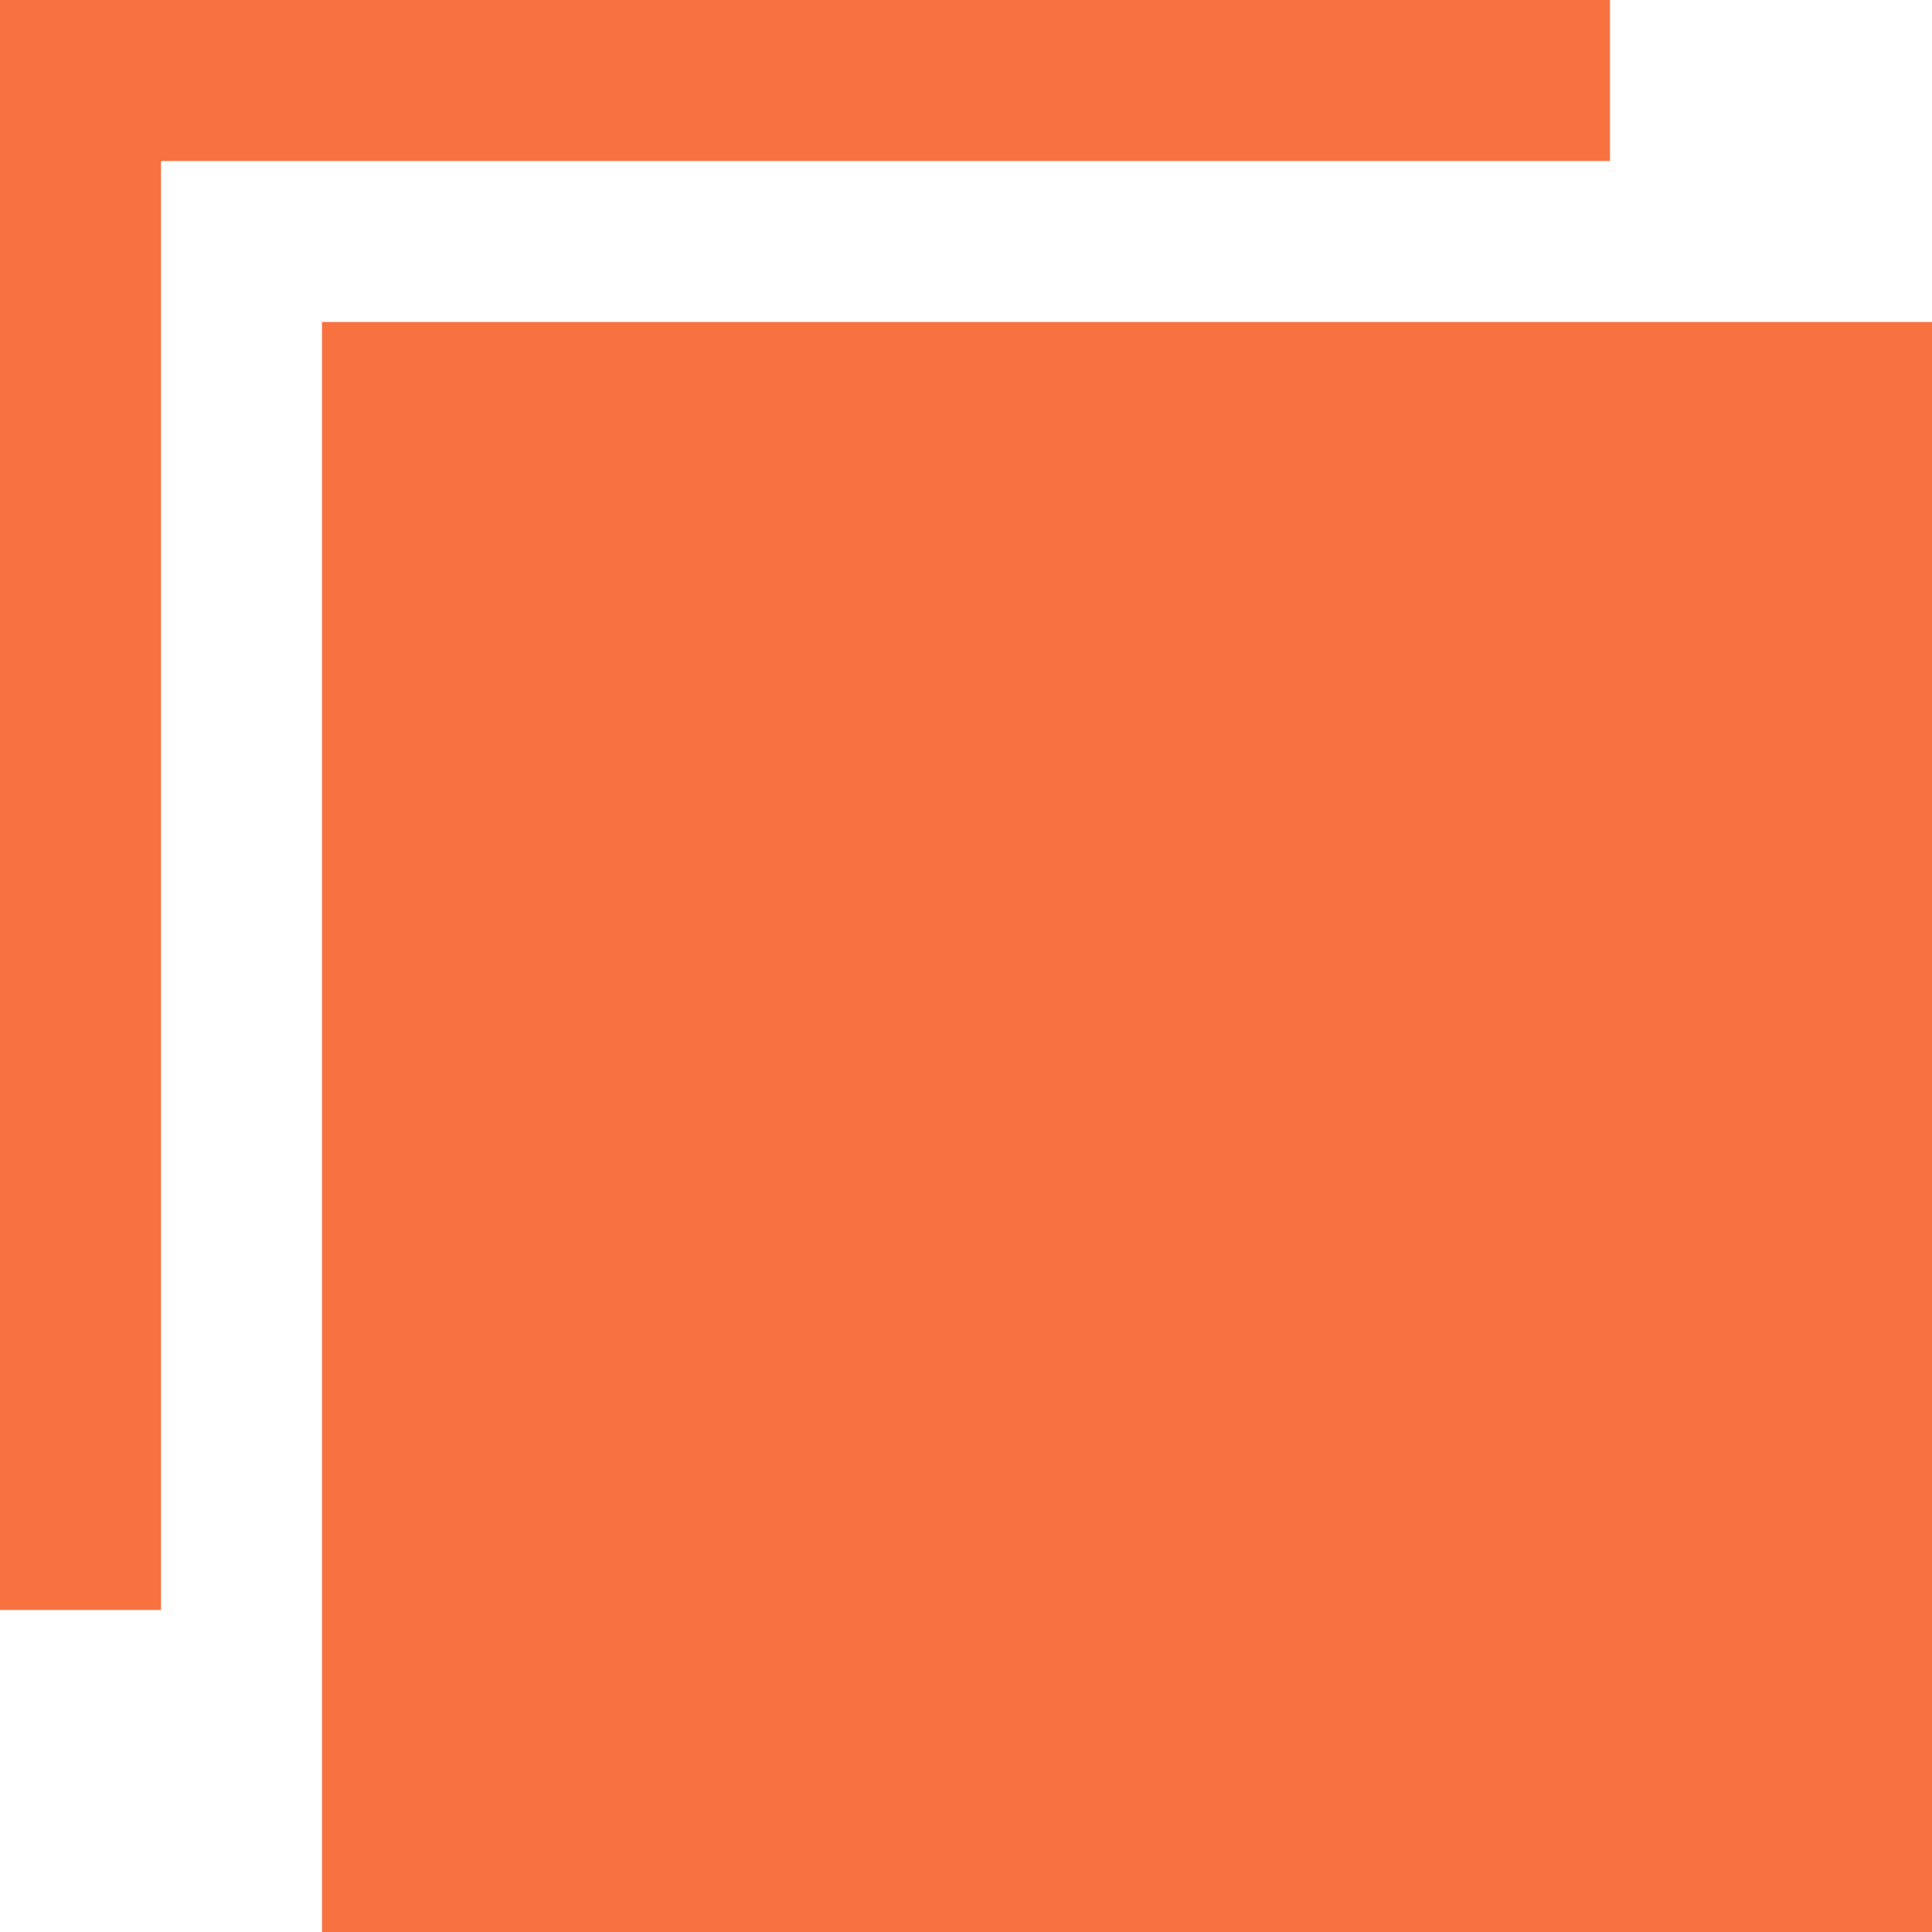
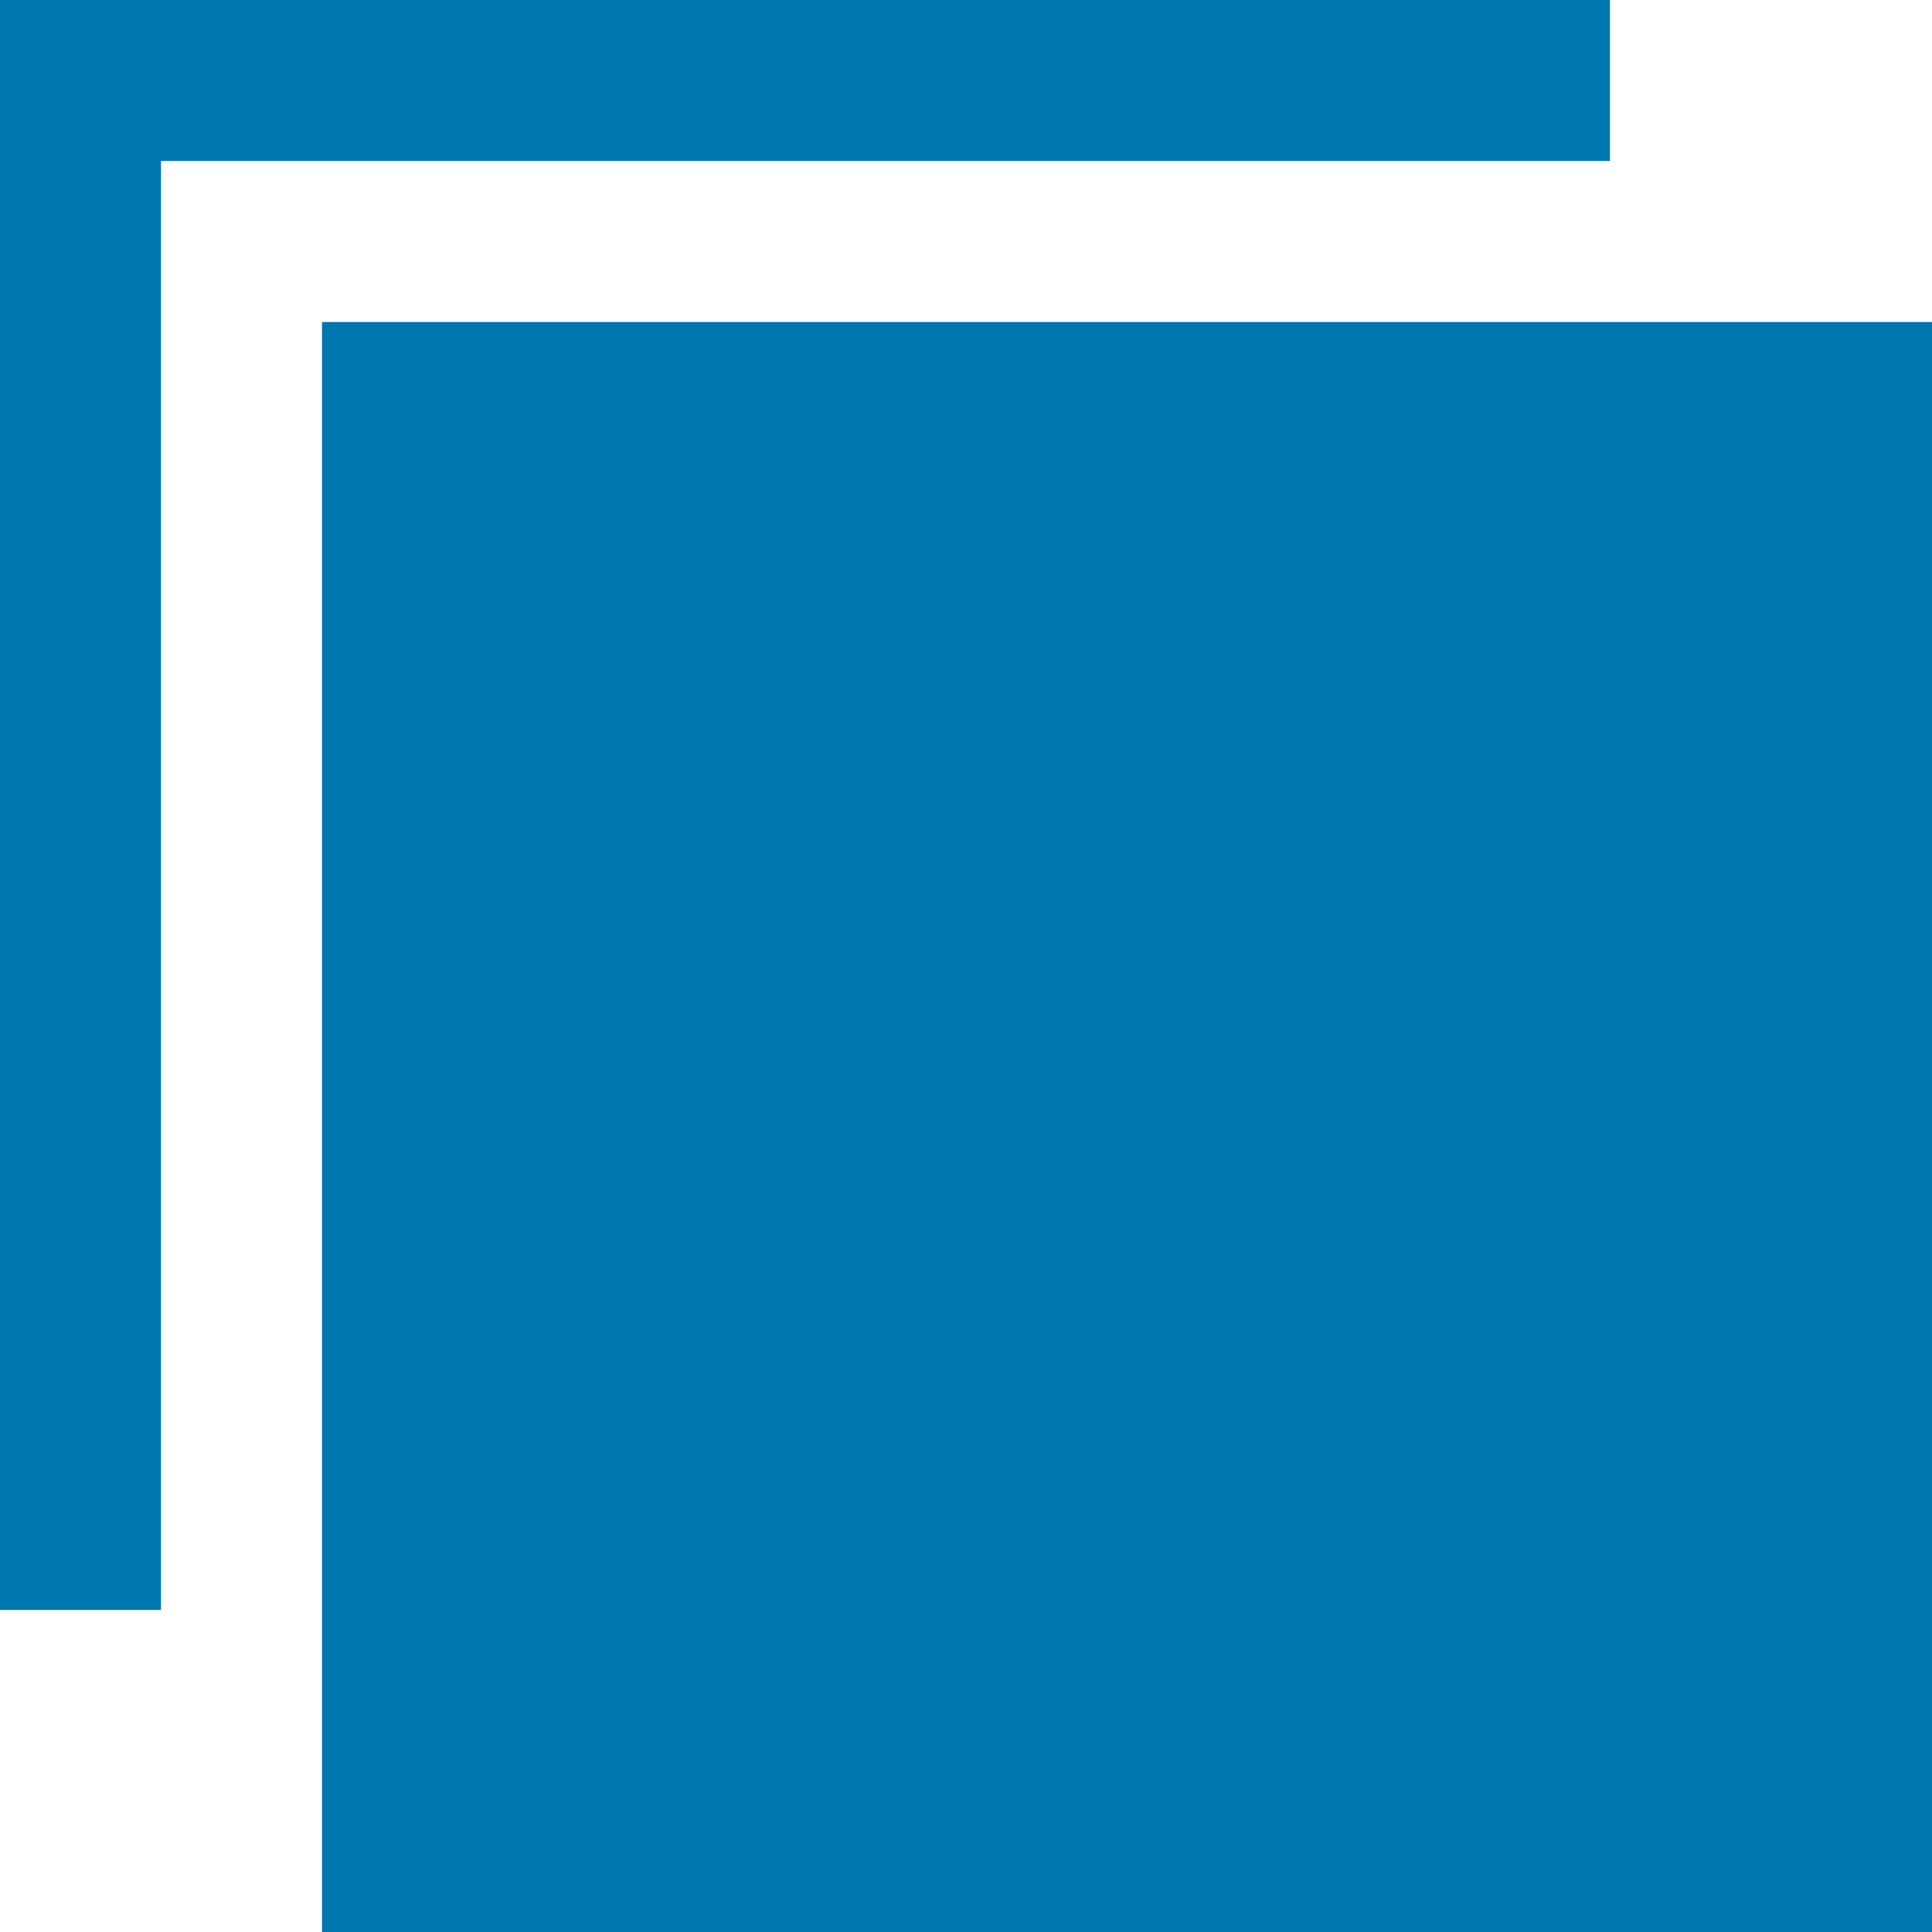
<svg xmlns="http://www.w3.org/2000/svg" width="12" height="12" viewBox="0 0 12 12" fill="none">
-   <rect x="2" y="2" width="10" height="10" fill="#F7723E" />
-   <path fill-rule="evenodd" clip-rule="evenodd" d="M1 0H0V1V10H1V1L10 1V0H1Z" fill="#F7723E" />
+   <rect x="2" y="2" width="10" height="10" fill="#0276AE" />
+   <path fill-rule="evenodd" clip-rule="evenodd" d="M1 0H0V1V10H1V1L10 1V0H1Z" fill="#0276AE" />
</svg>
